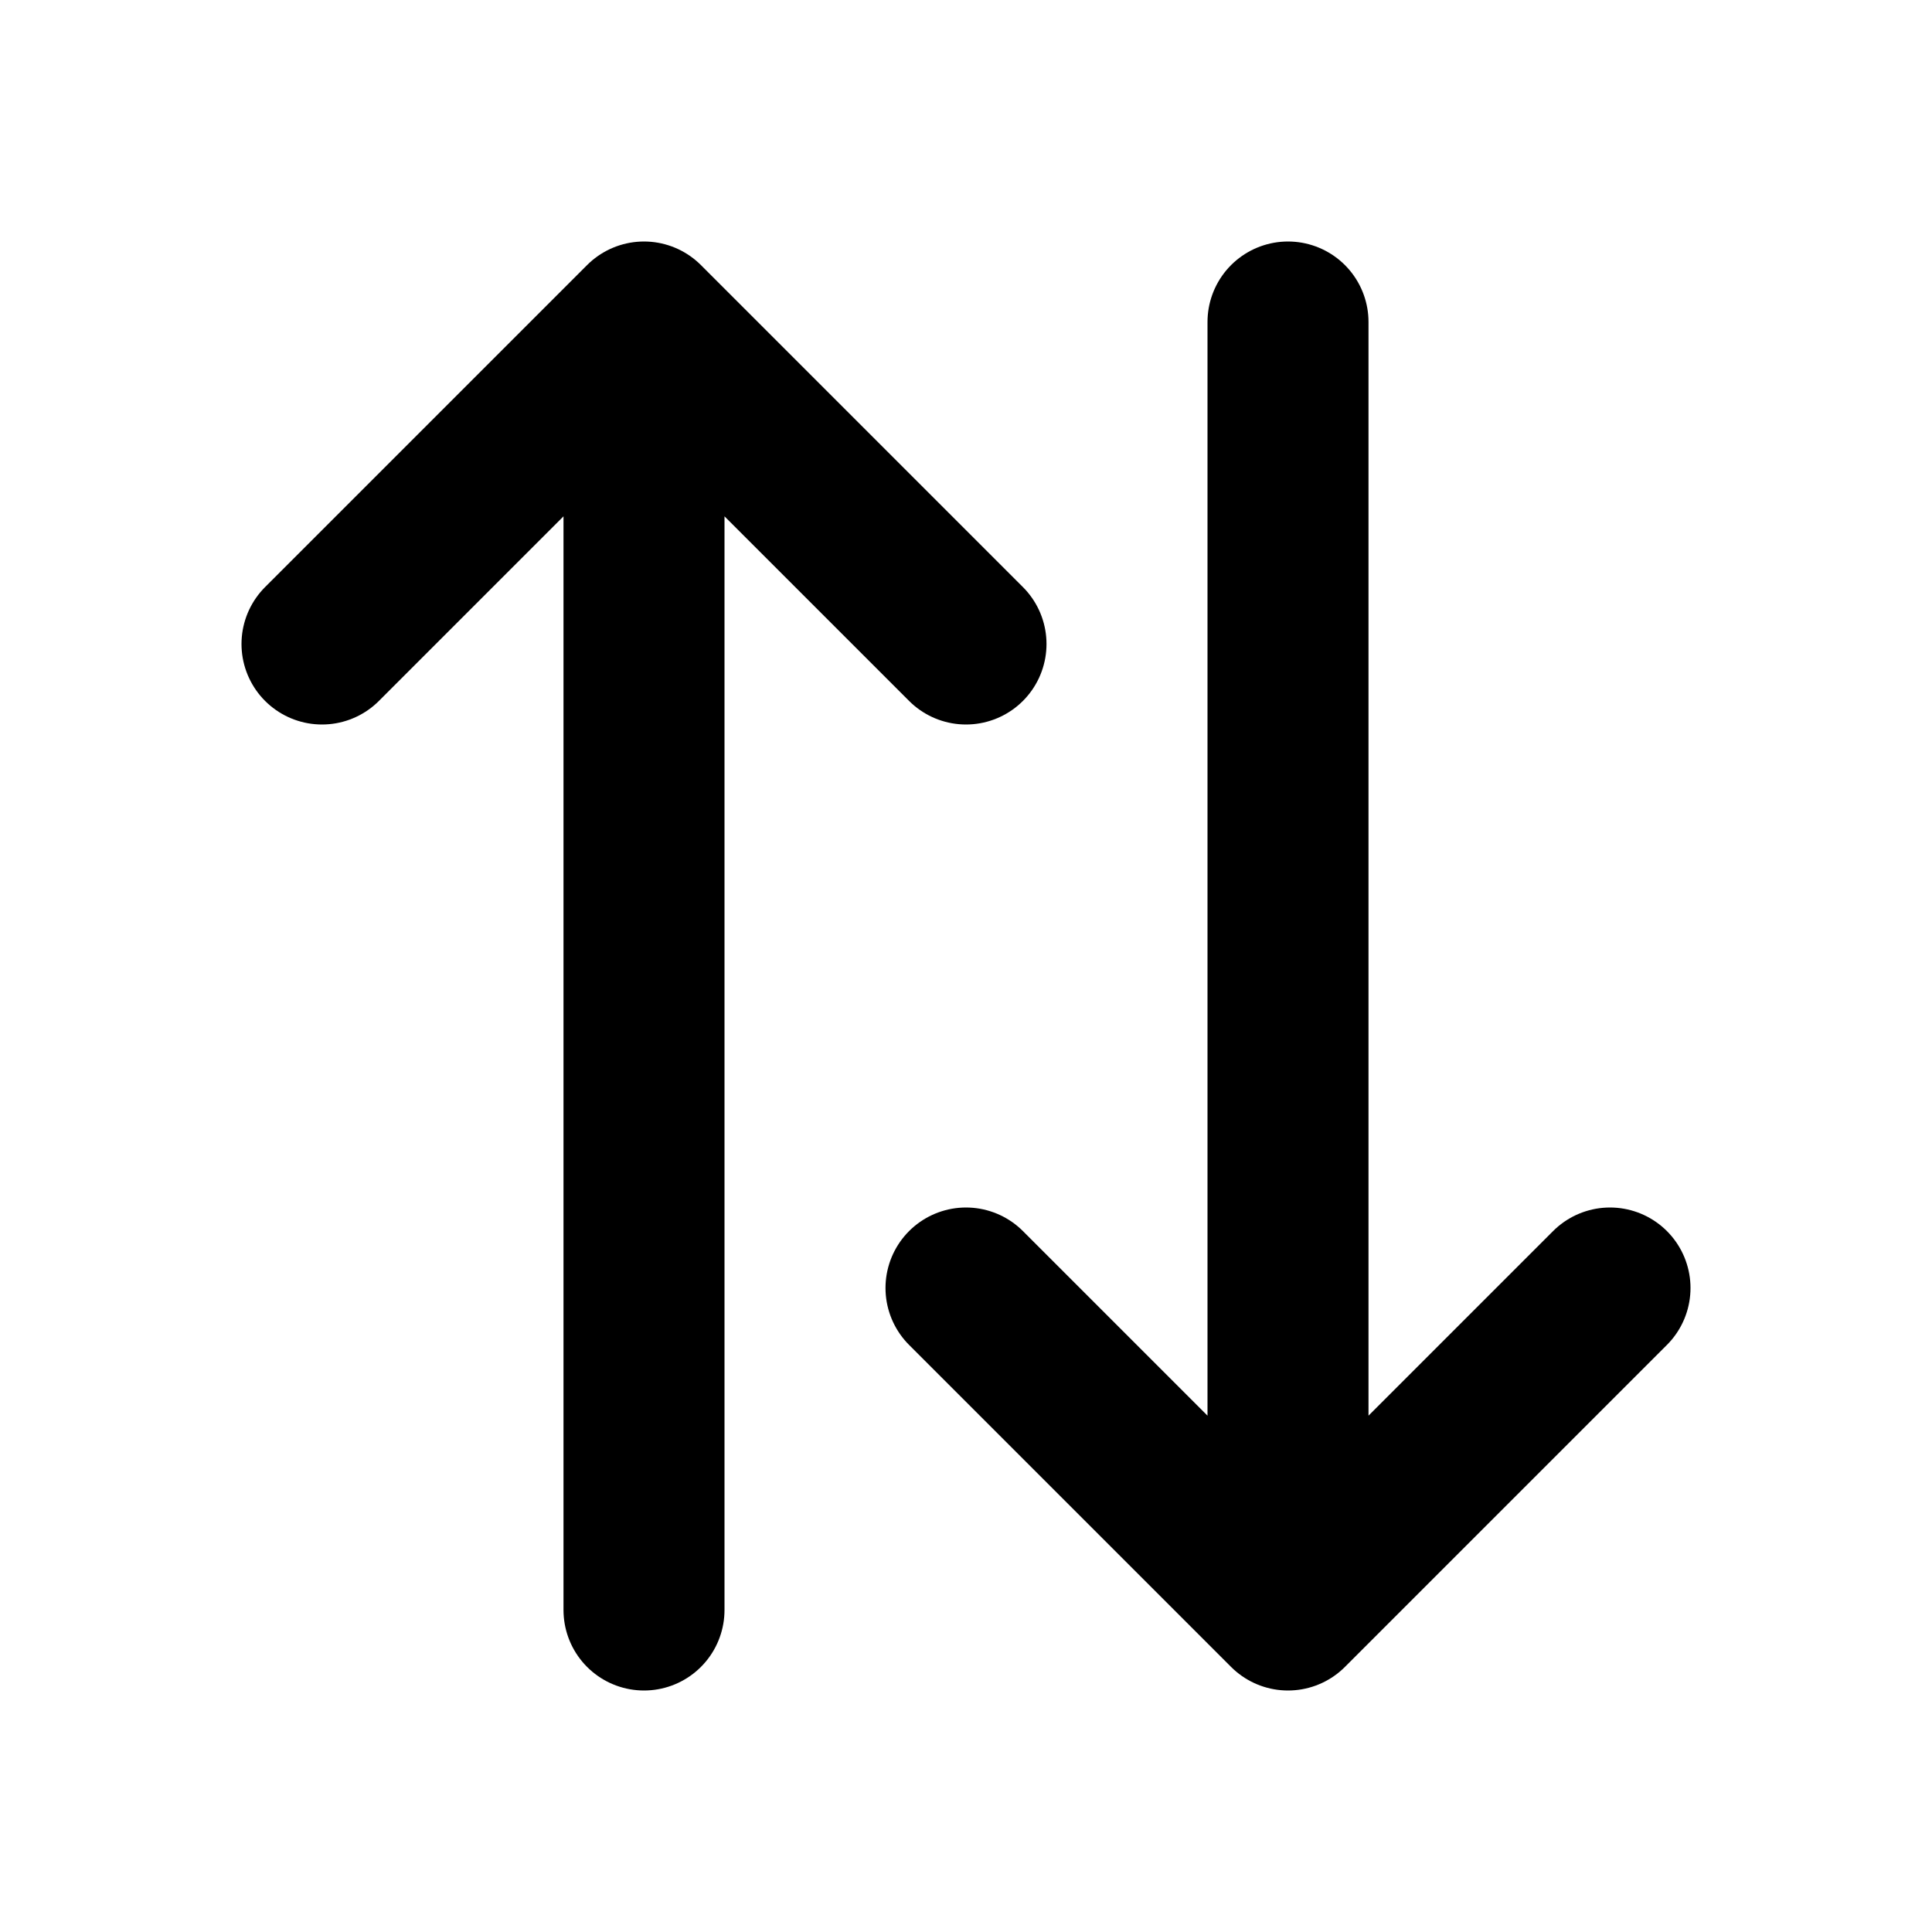
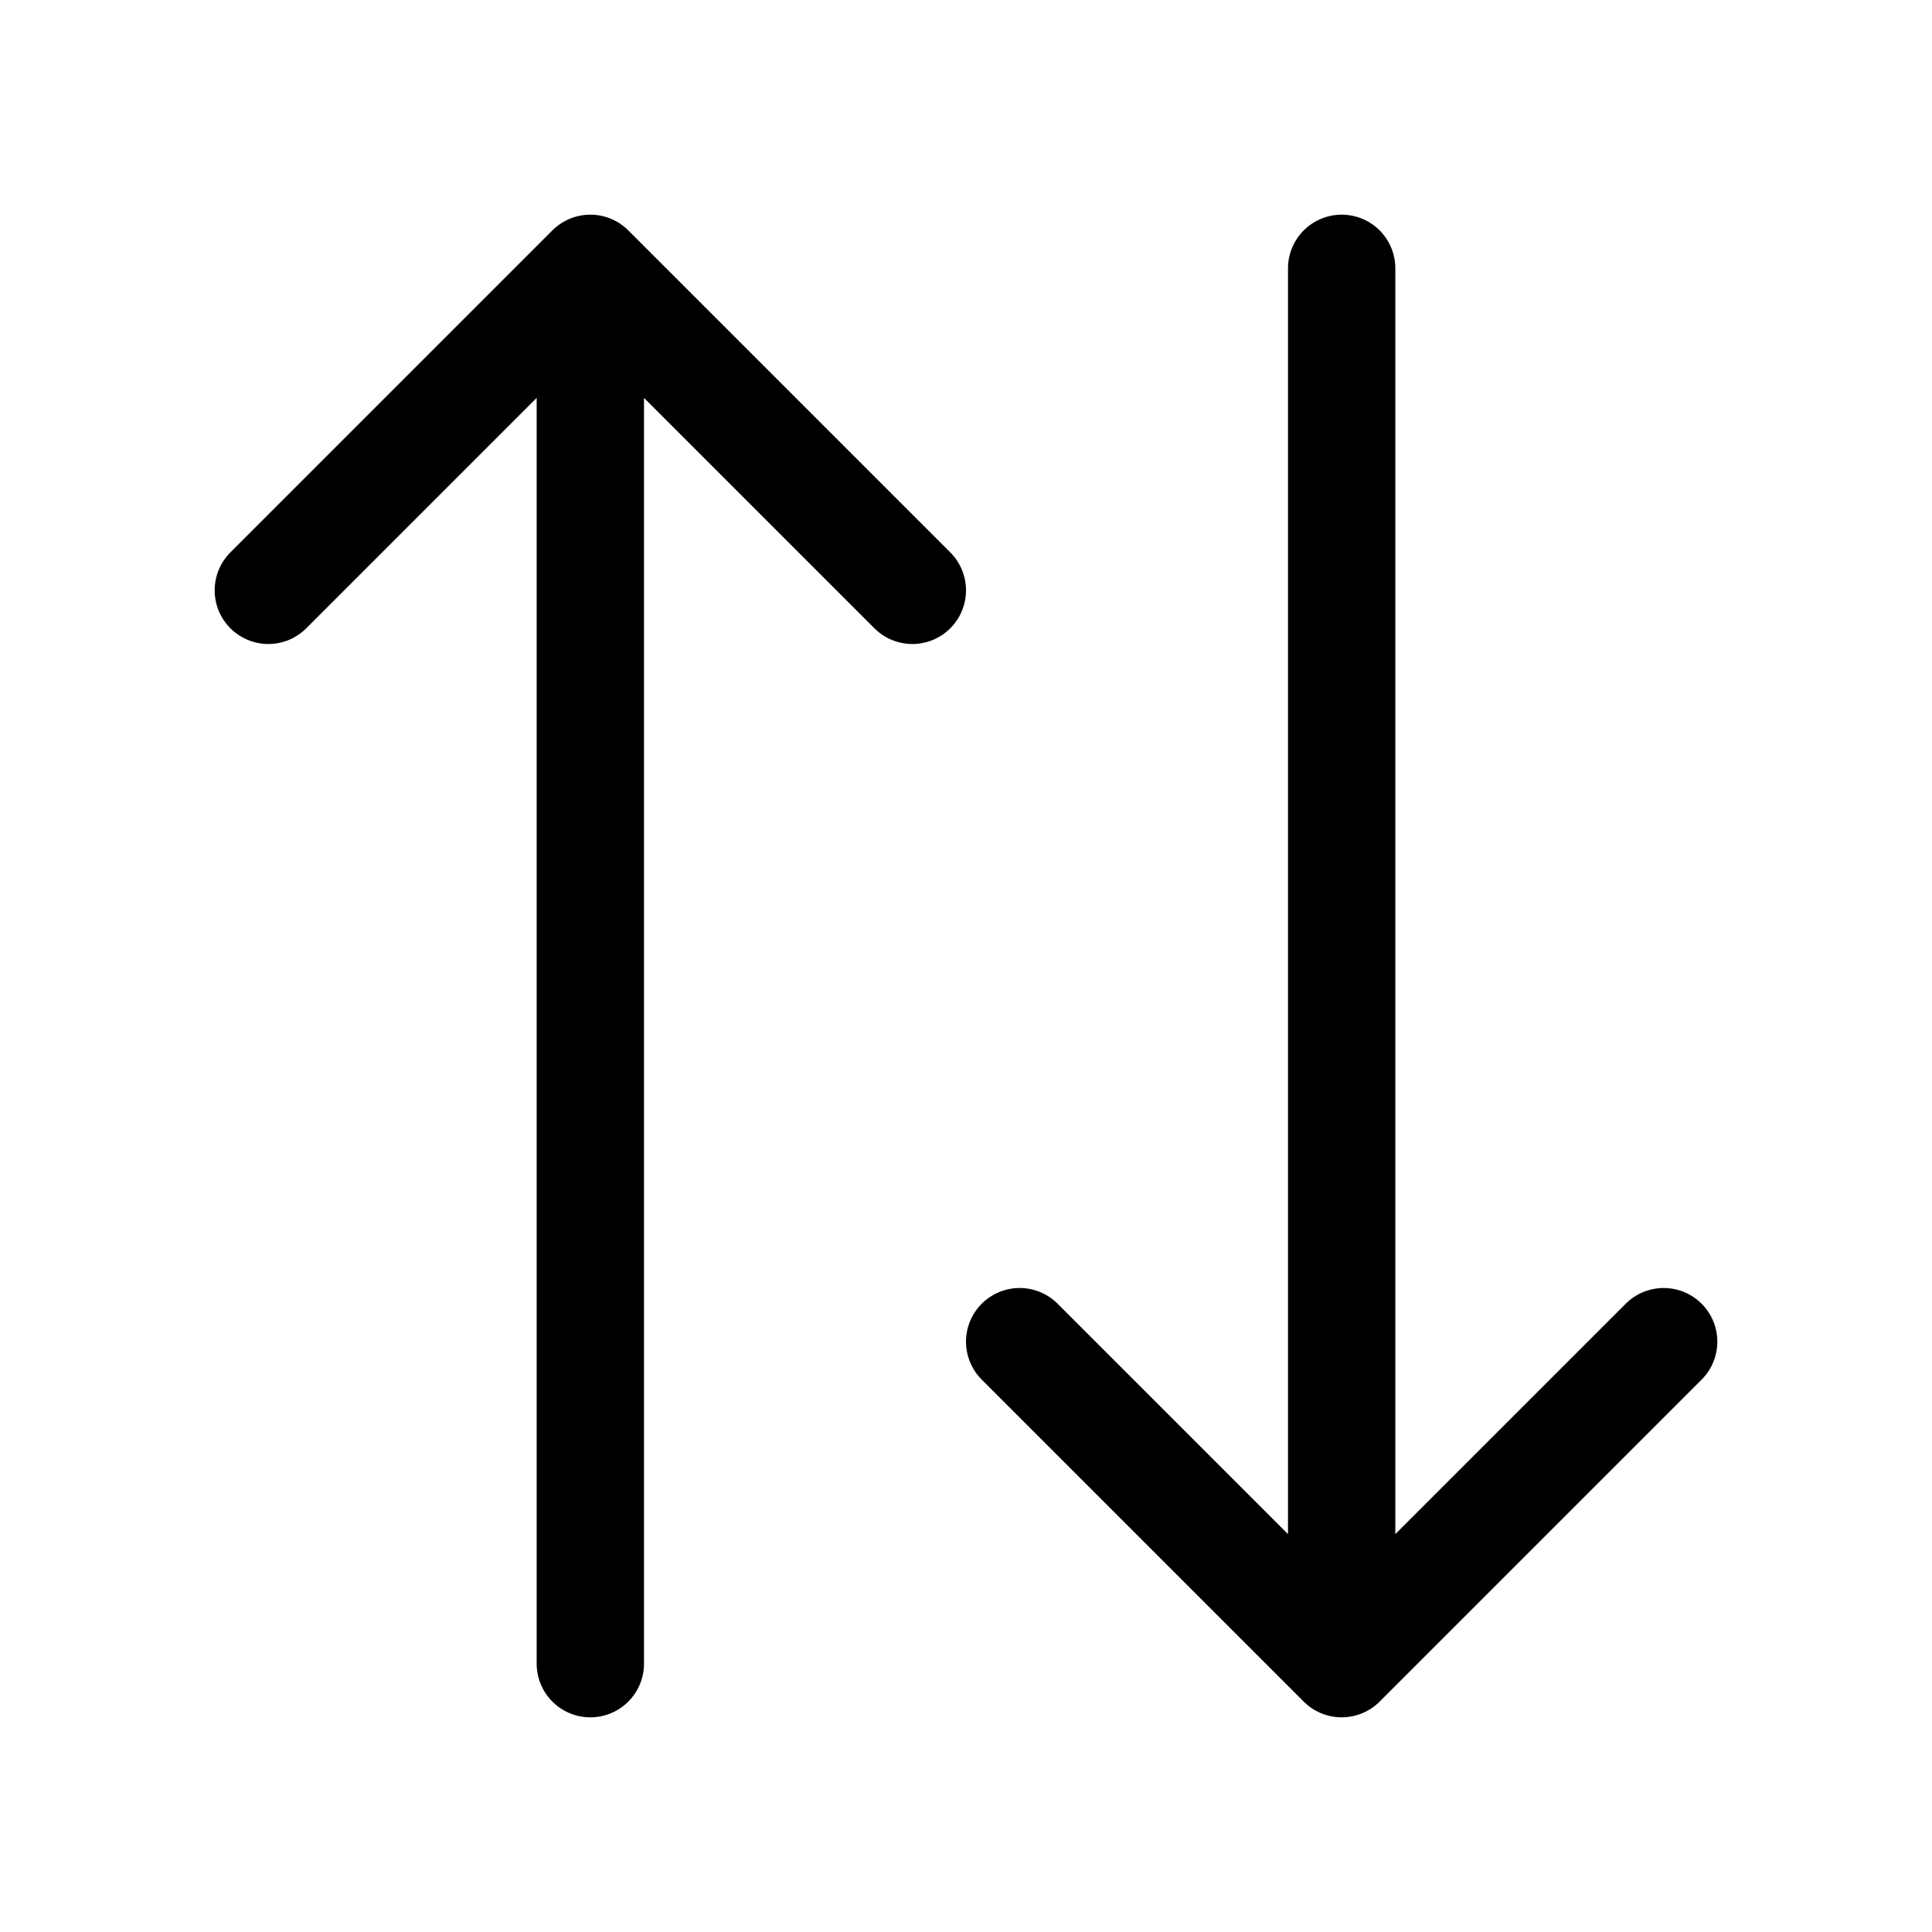
- <svg xmlns="http://www.w3.org/2000/svg" width="24" height="24" viewBox="0 0 24 24" fill="none" stroke="#000000" stroke-width="2" stroke-linecap="round" stroke-linejoin="round">
-   <path d="M8 20V4M4 8l4-4 4 4M16 4v16M12 16l4 4 4-4" />
+ <svg xmlns="http://www.w3.org/2000/svg" width="18" height="18" viewBox="0 0 18 18" fill="none" stroke="#000000" stroke-width="1" stroke-linecap="round" stroke-linejoin="round">
+   <path d="M5.5 15.5v-13M2.5 5.5l3-3 3 3M12.5 2.5v13M9.5 12.5l3 3 3-3" />
</svg>
